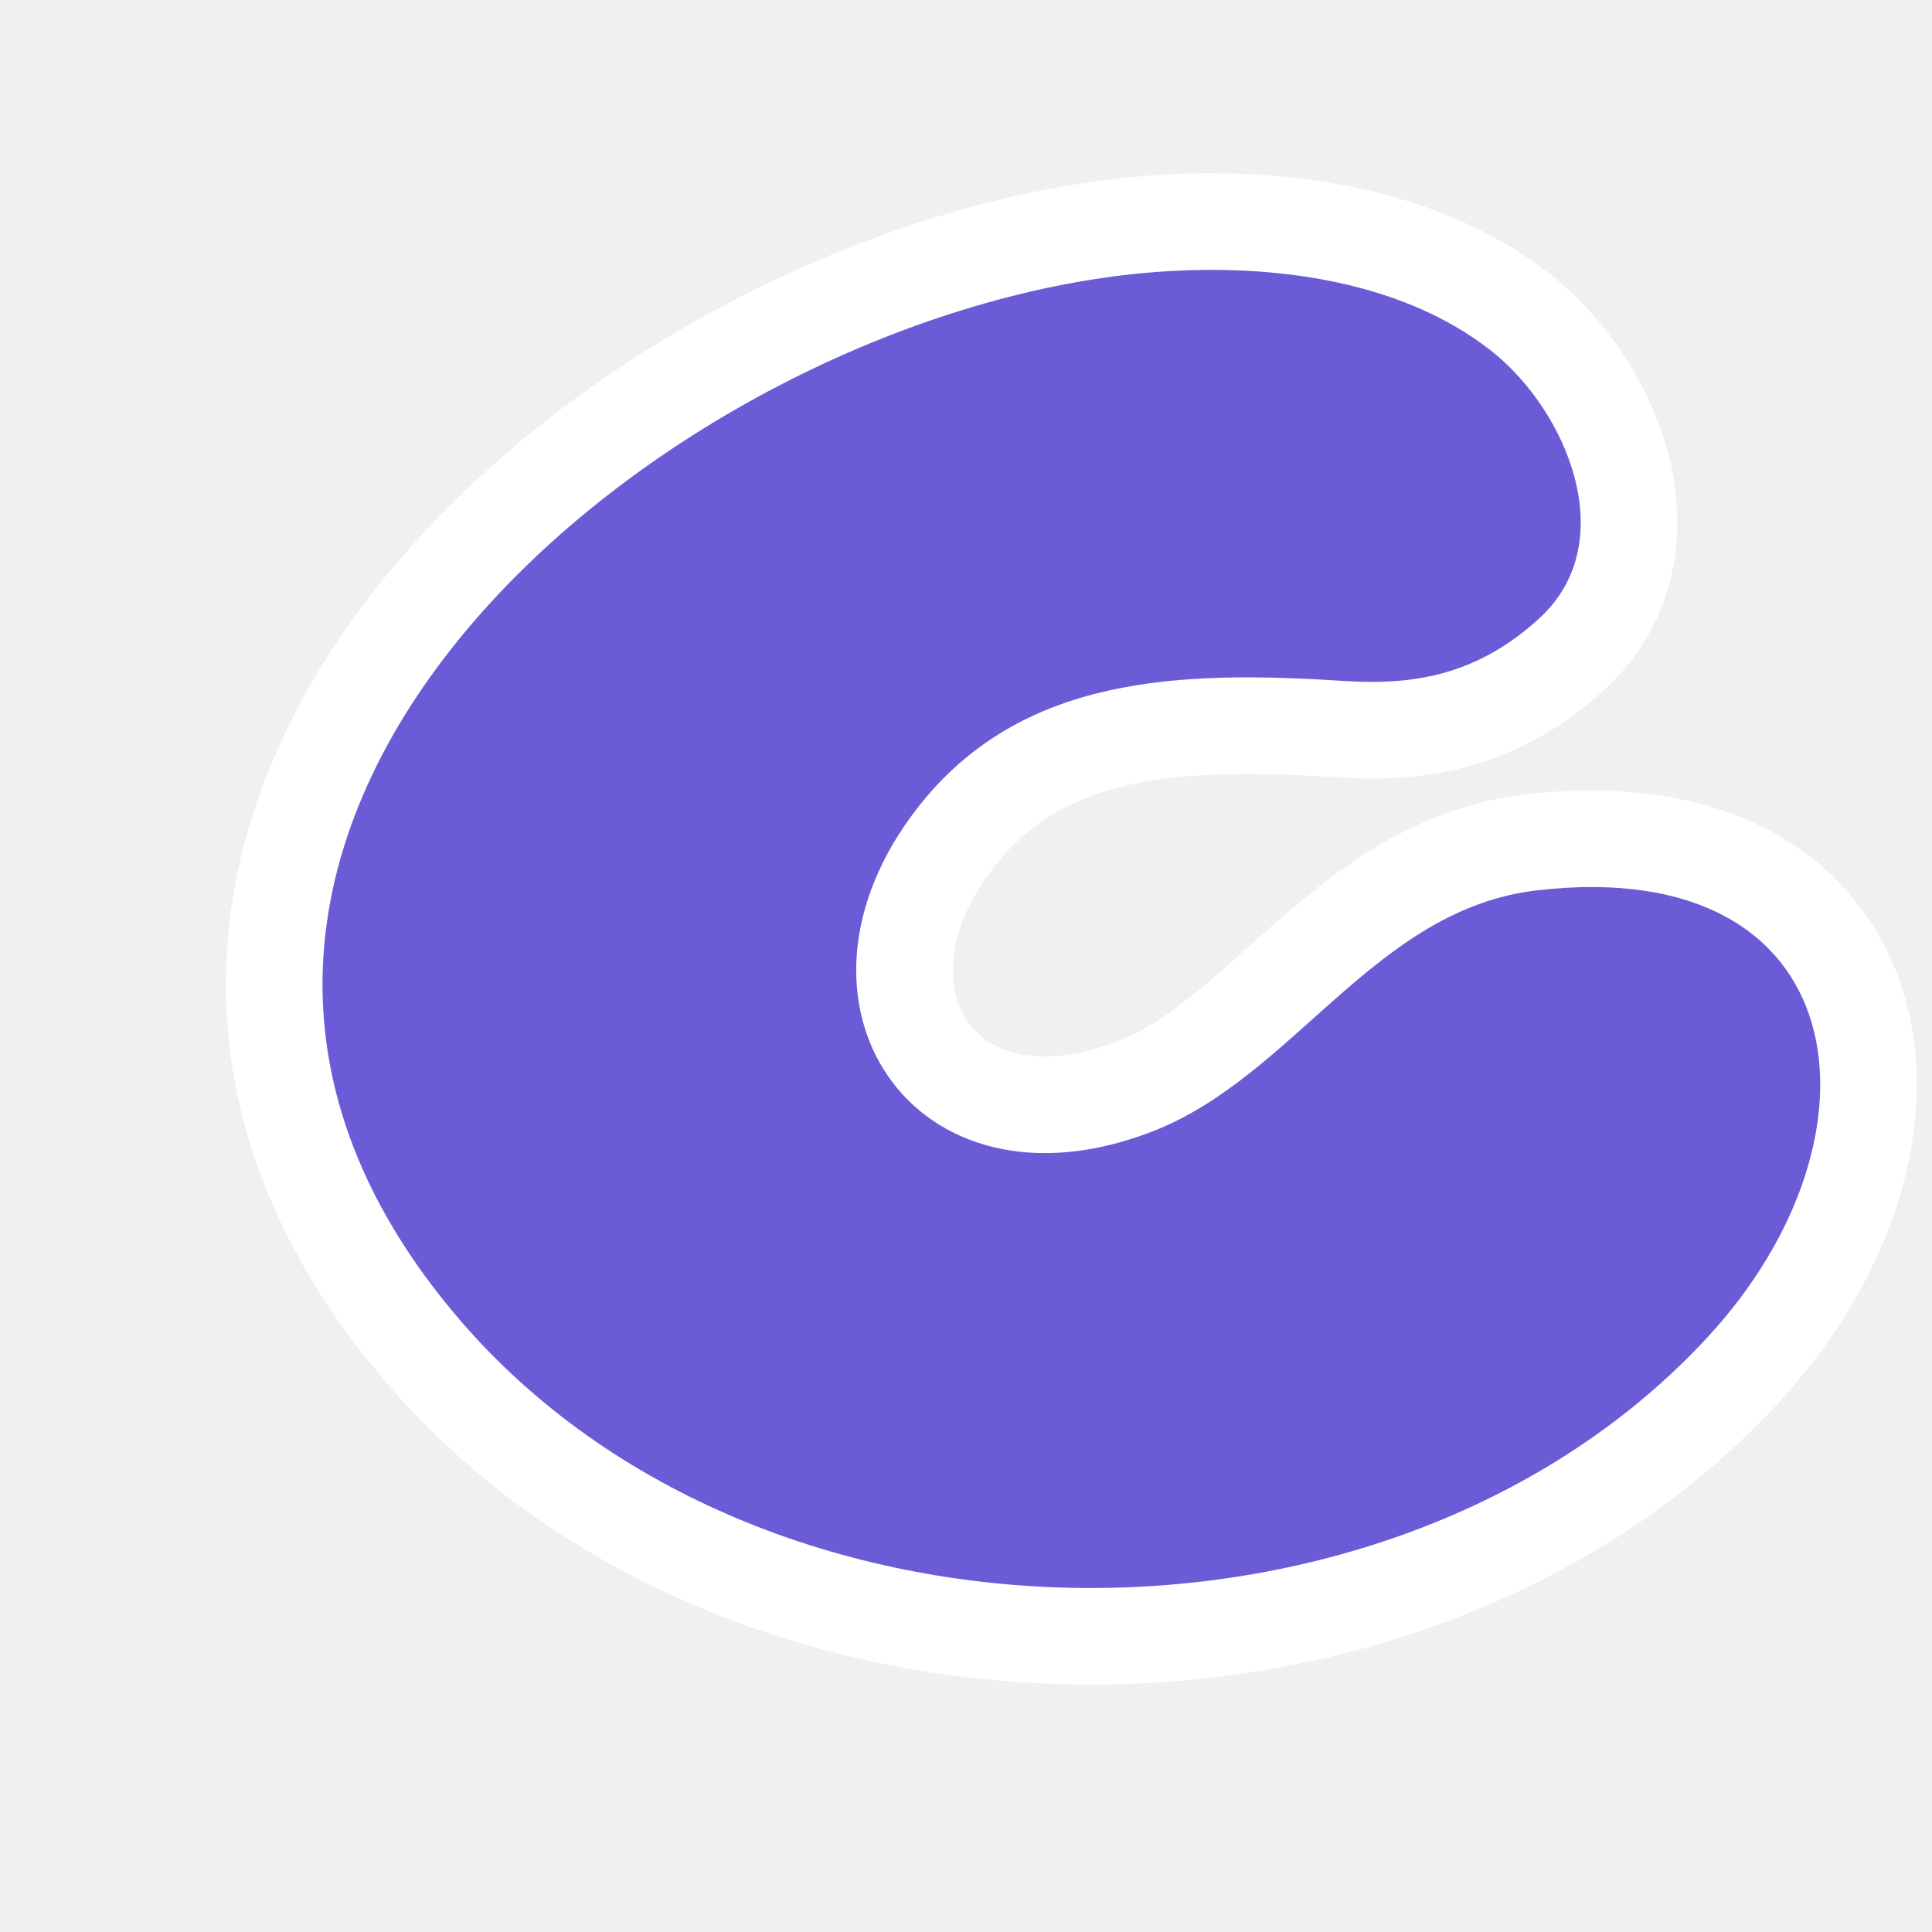
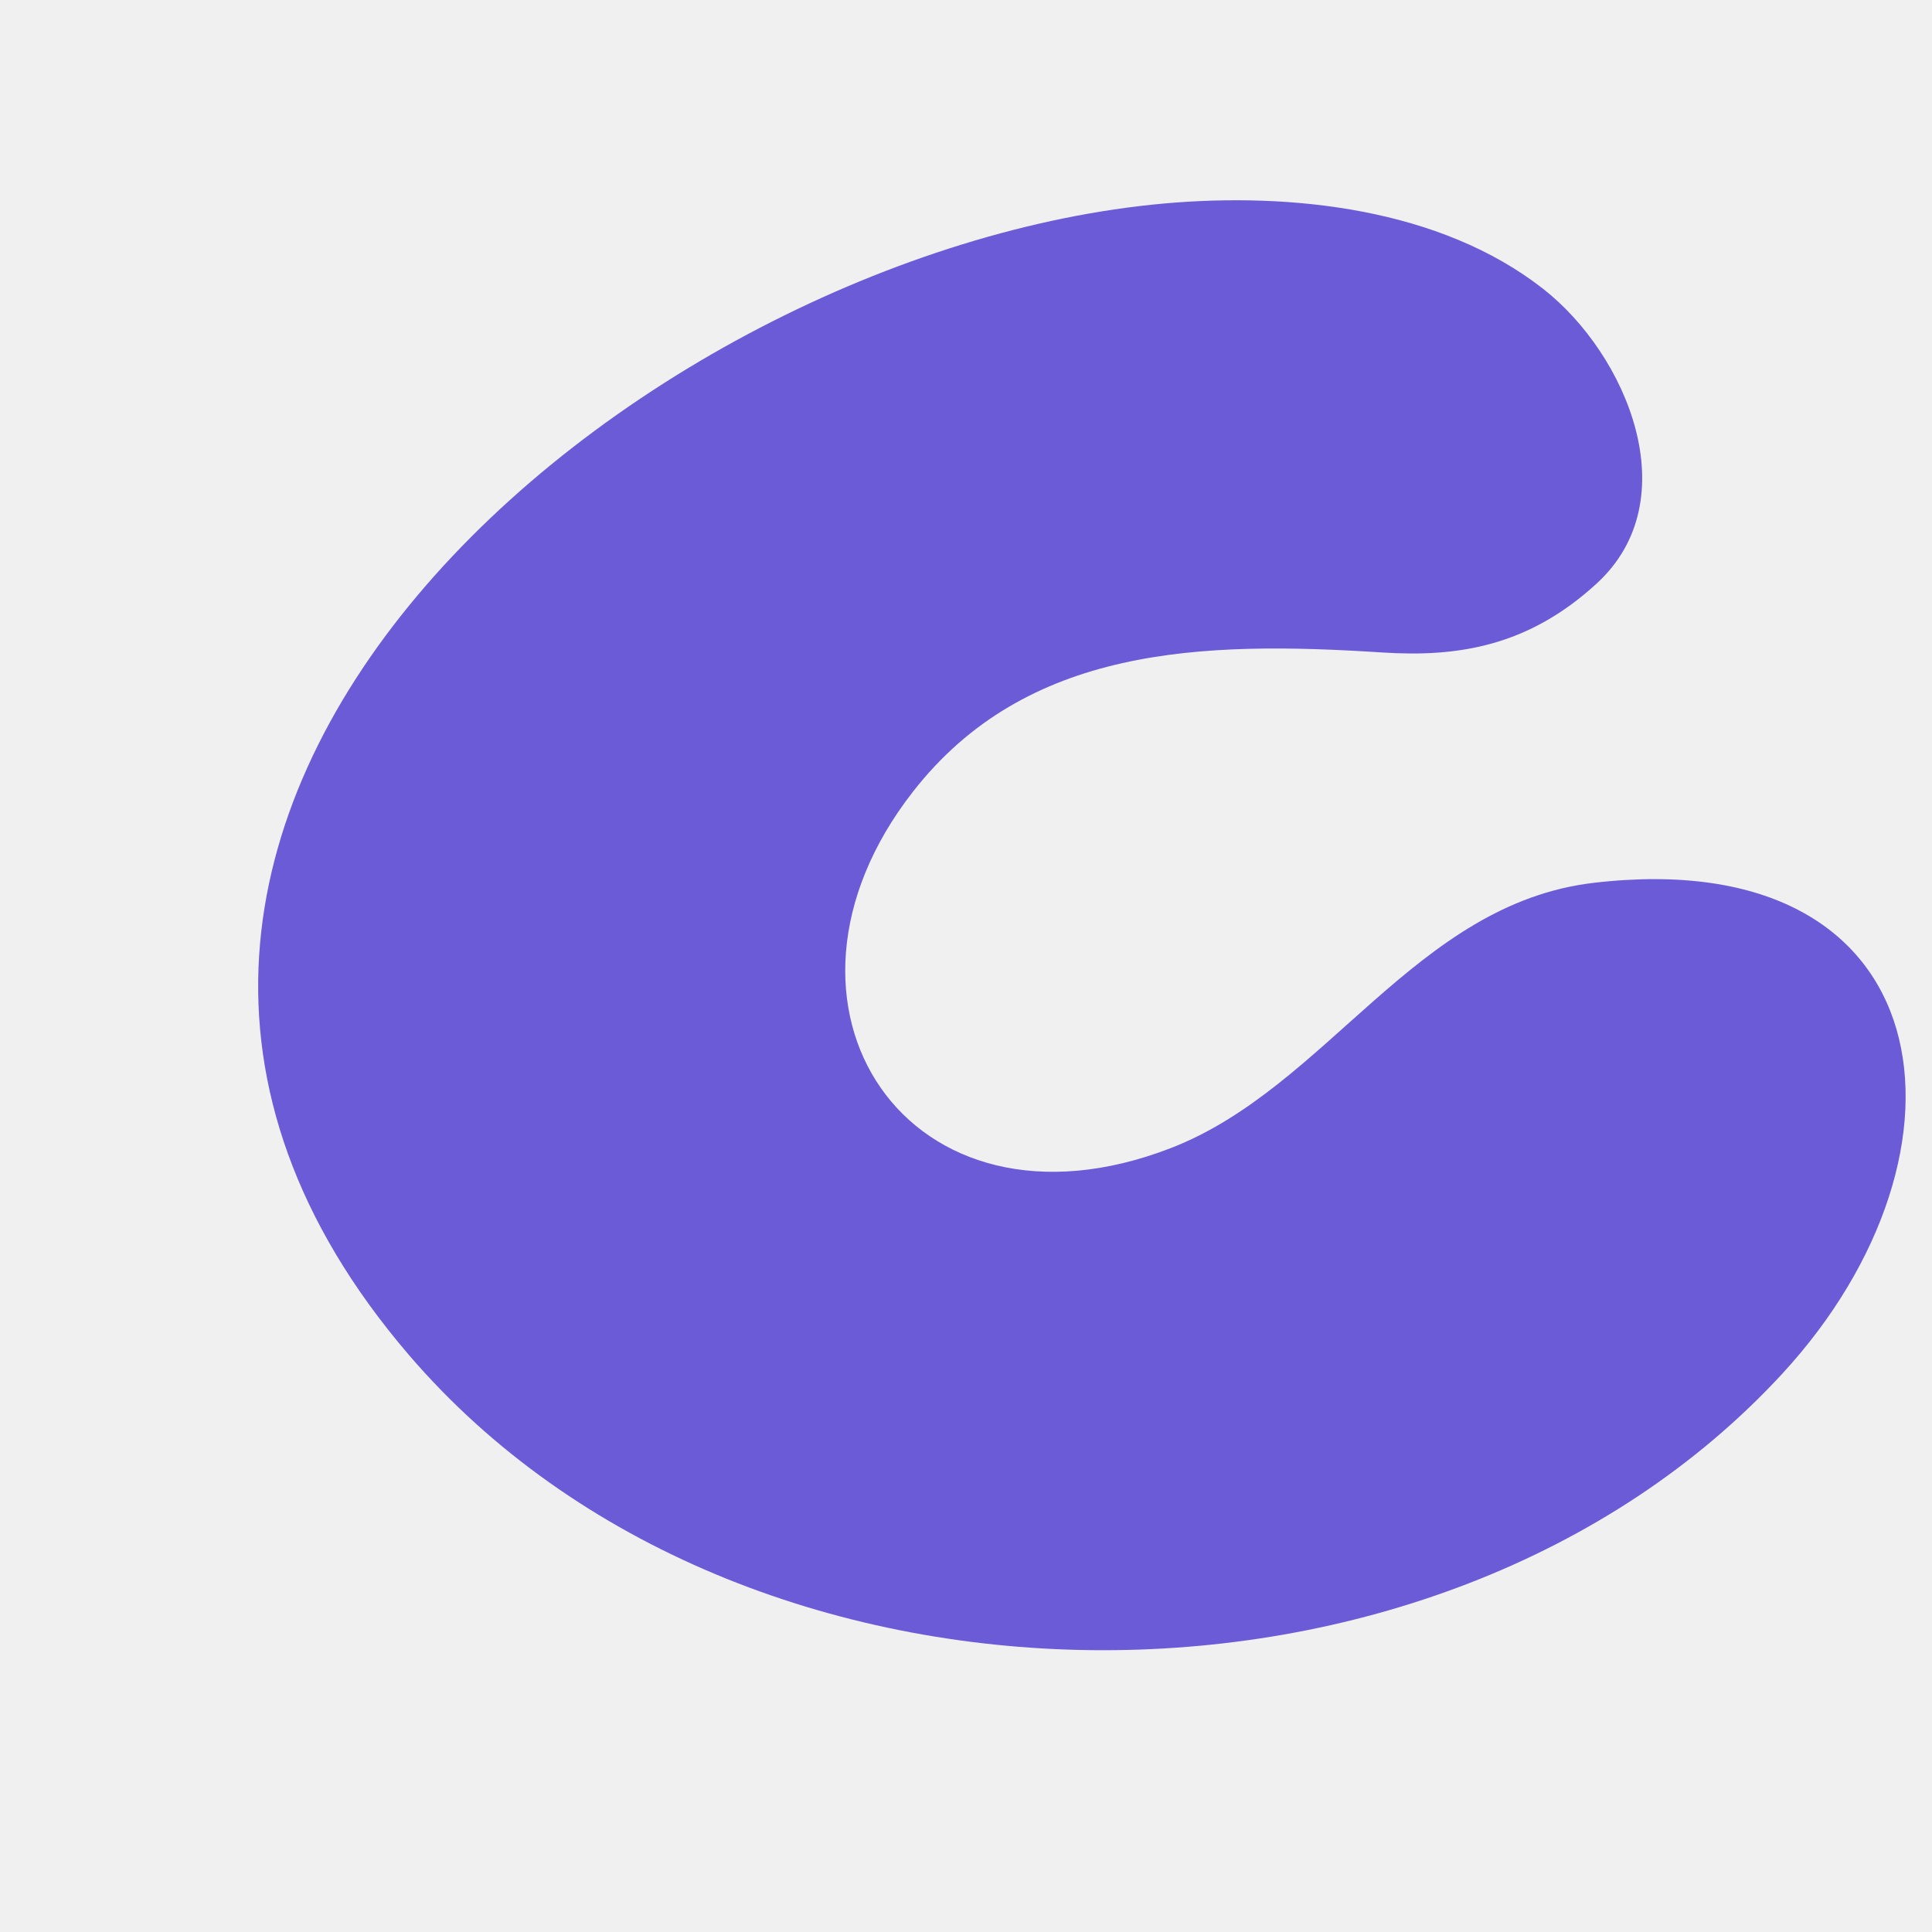
<svg xmlns="http://www.w3.org/2000/svg" width="36" height="36" viewBox="0 0 64 64">
-   <g transform="translate(32 32) scale(0.4) translate(-409.50 -284.50)">
-     <path d="M 424.41 227.094 C 433.969 226.238 445.207 227.453 452.953 233.52 C 459.25 238.449 463.863 249.375 456.996 255.691 C 451.844 260.426 446.559 261.266 440.828 260.895 C 427.234 260.02 414.051 260.41 405.496 271.391 C 392.965 287.465 405.152 305.852 424.914 298.211 C 436.68 293.664 443.336 279.809 456.762 278.238 C 483.156 275.152 486.422 298.418 470.949 315.203 C 444.965 343.387 392.59 342.969 367.559 313.785 C 332.961 273.445 384.844 230.629 424.41 227.094 " fill="#6b5bd6" stroke="#fff" stroke-width="16" stroke-linejoin="round" paint-order="stroke" />
+   <g transform="translate(32 32) scale(0.44) translate(-409.50 -284.50)">
+     <path d="M 424.41 227.094 C 433.969 226.238 445.207 227.453 452.953 233.52 C 459.25 238.449 463.863 249.375 456.996 255.691 C 451.844 260.426 446.559 261.266 440.828 260.895 C 427.234 260.02 414.051 260.41 405.496 271.391 C 392.965 287.465 405.152 305.852 424.914 298.211 C 436.68 293.664 443.336 279.809 456.762 278.238 C 483.156 275.152 486.422 298.418 470.949 315.203 C 444.965 343.387 392.59 342.969 367.559 313.785 C 332.961 273.445 384.844 230.629 424.41 227.094 " fill="#6b5bd6" />
  </g>
</svg>
